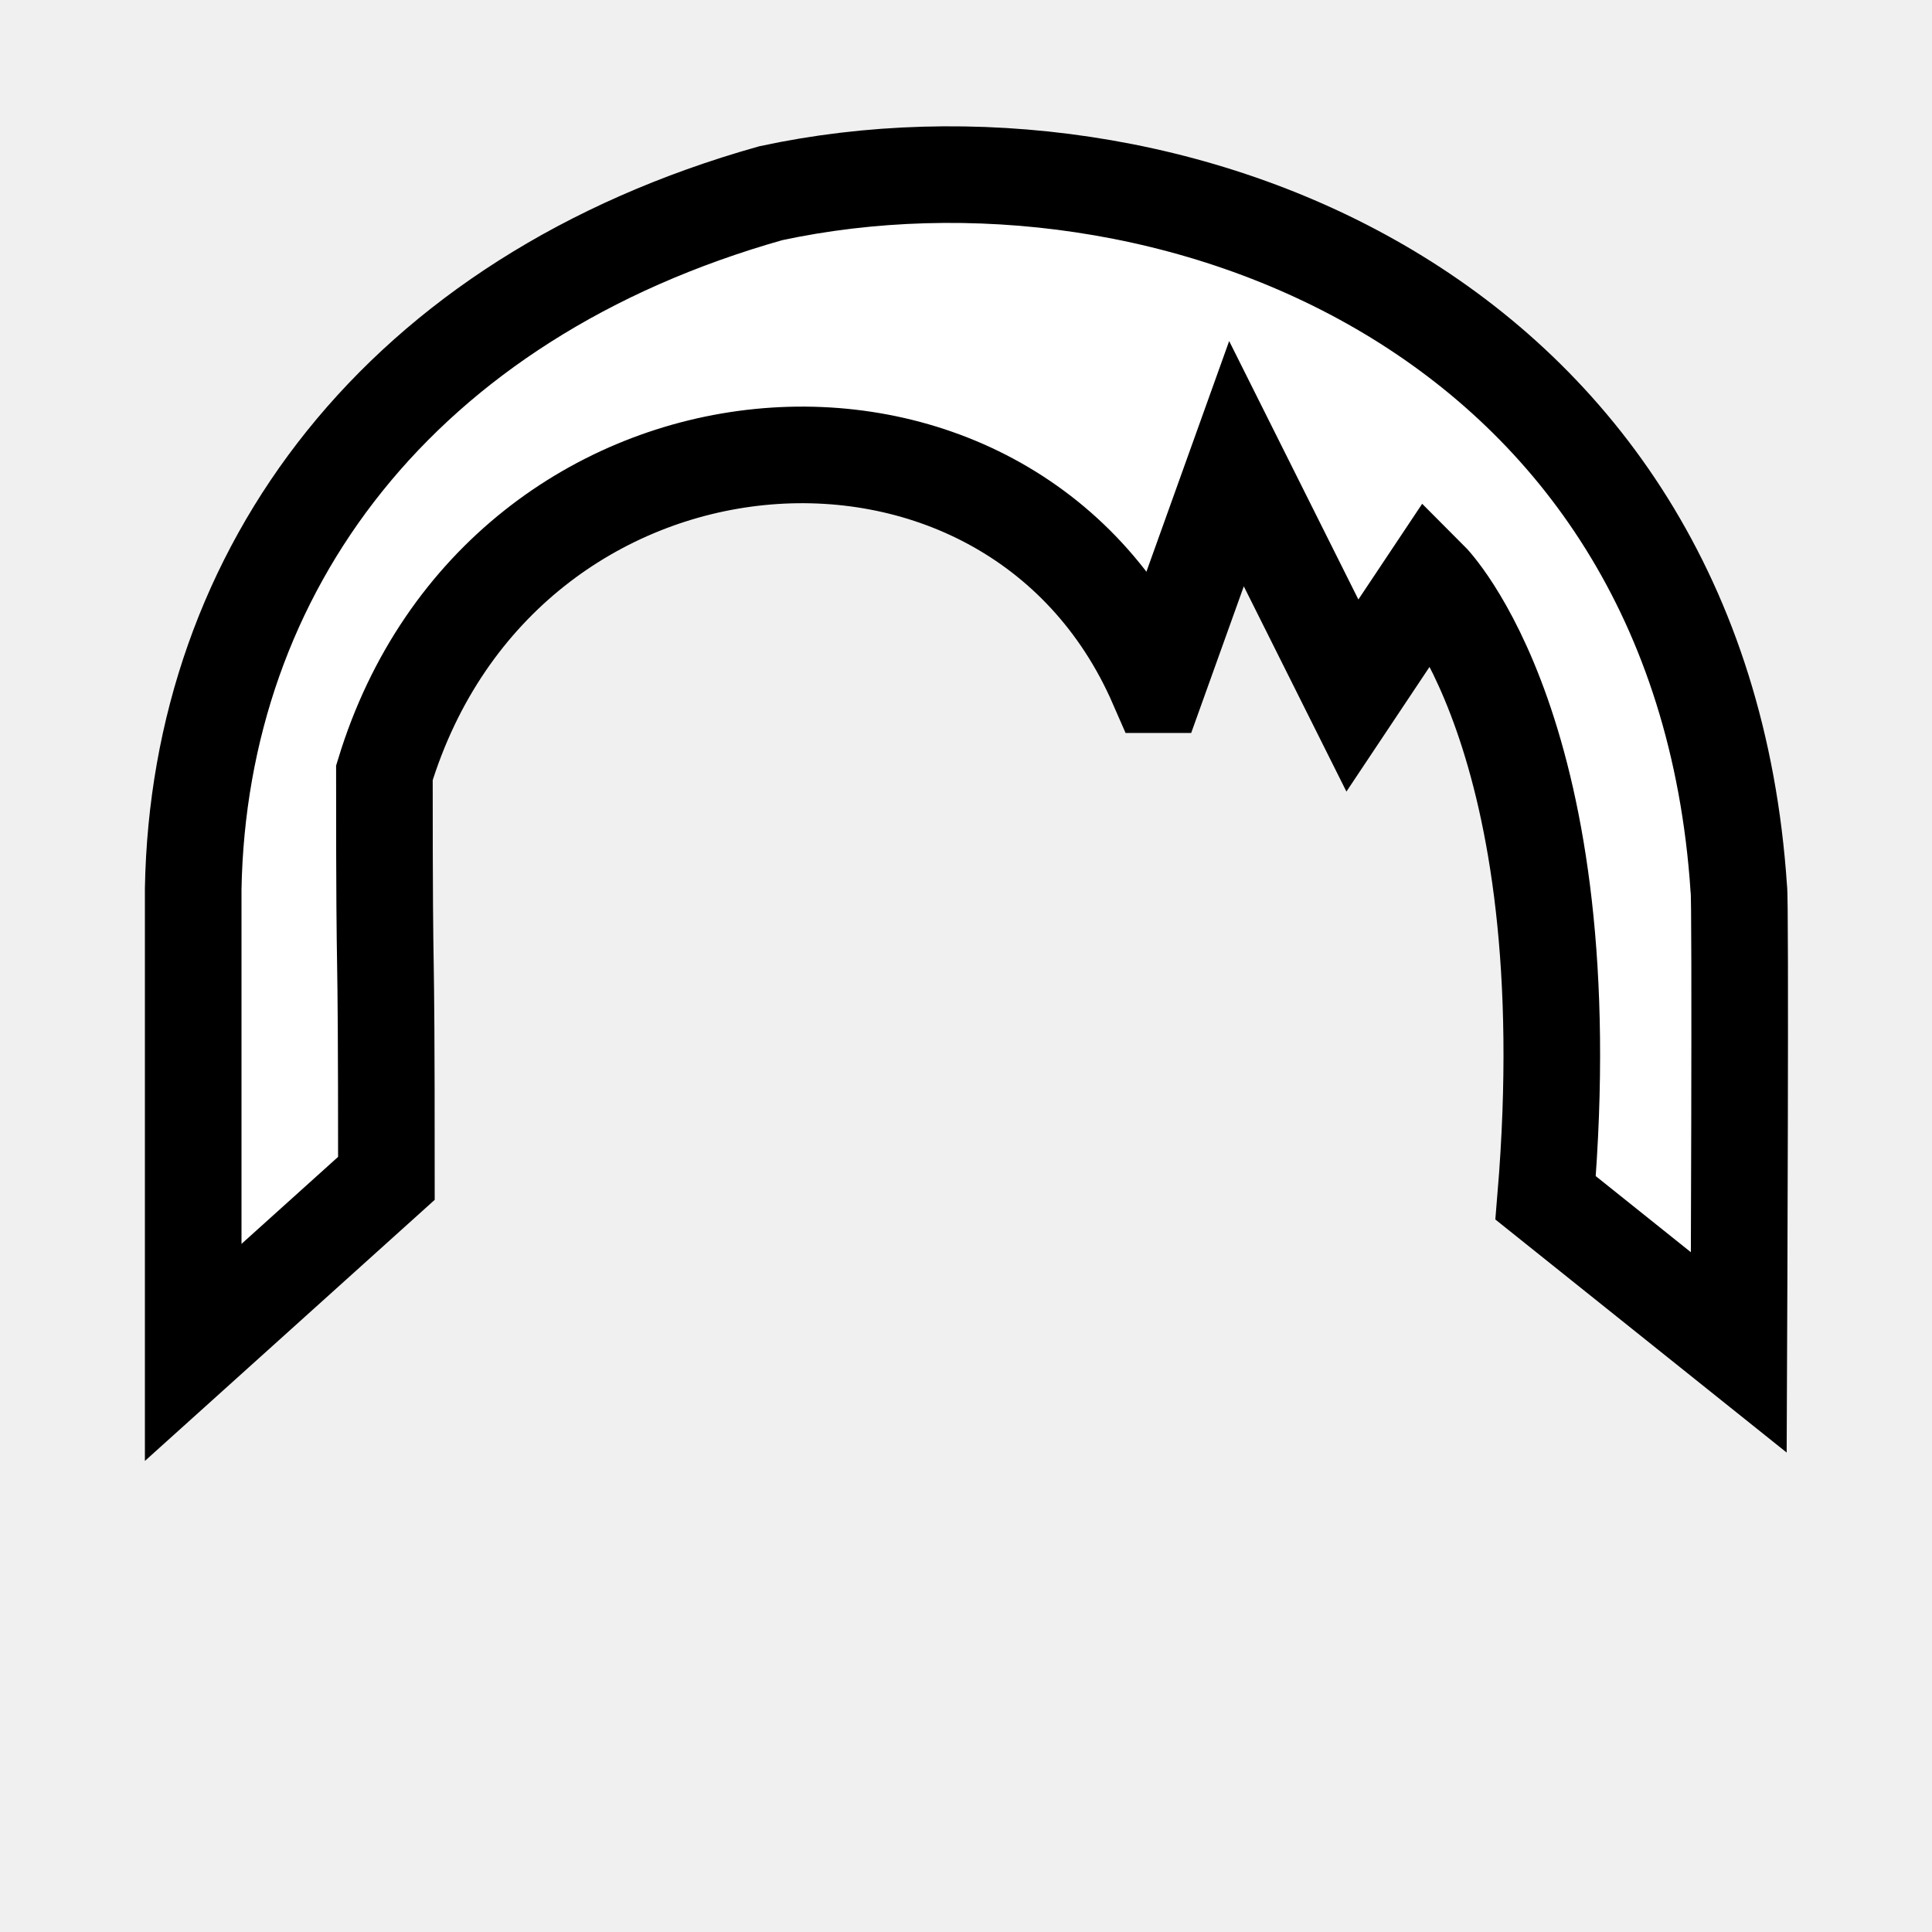
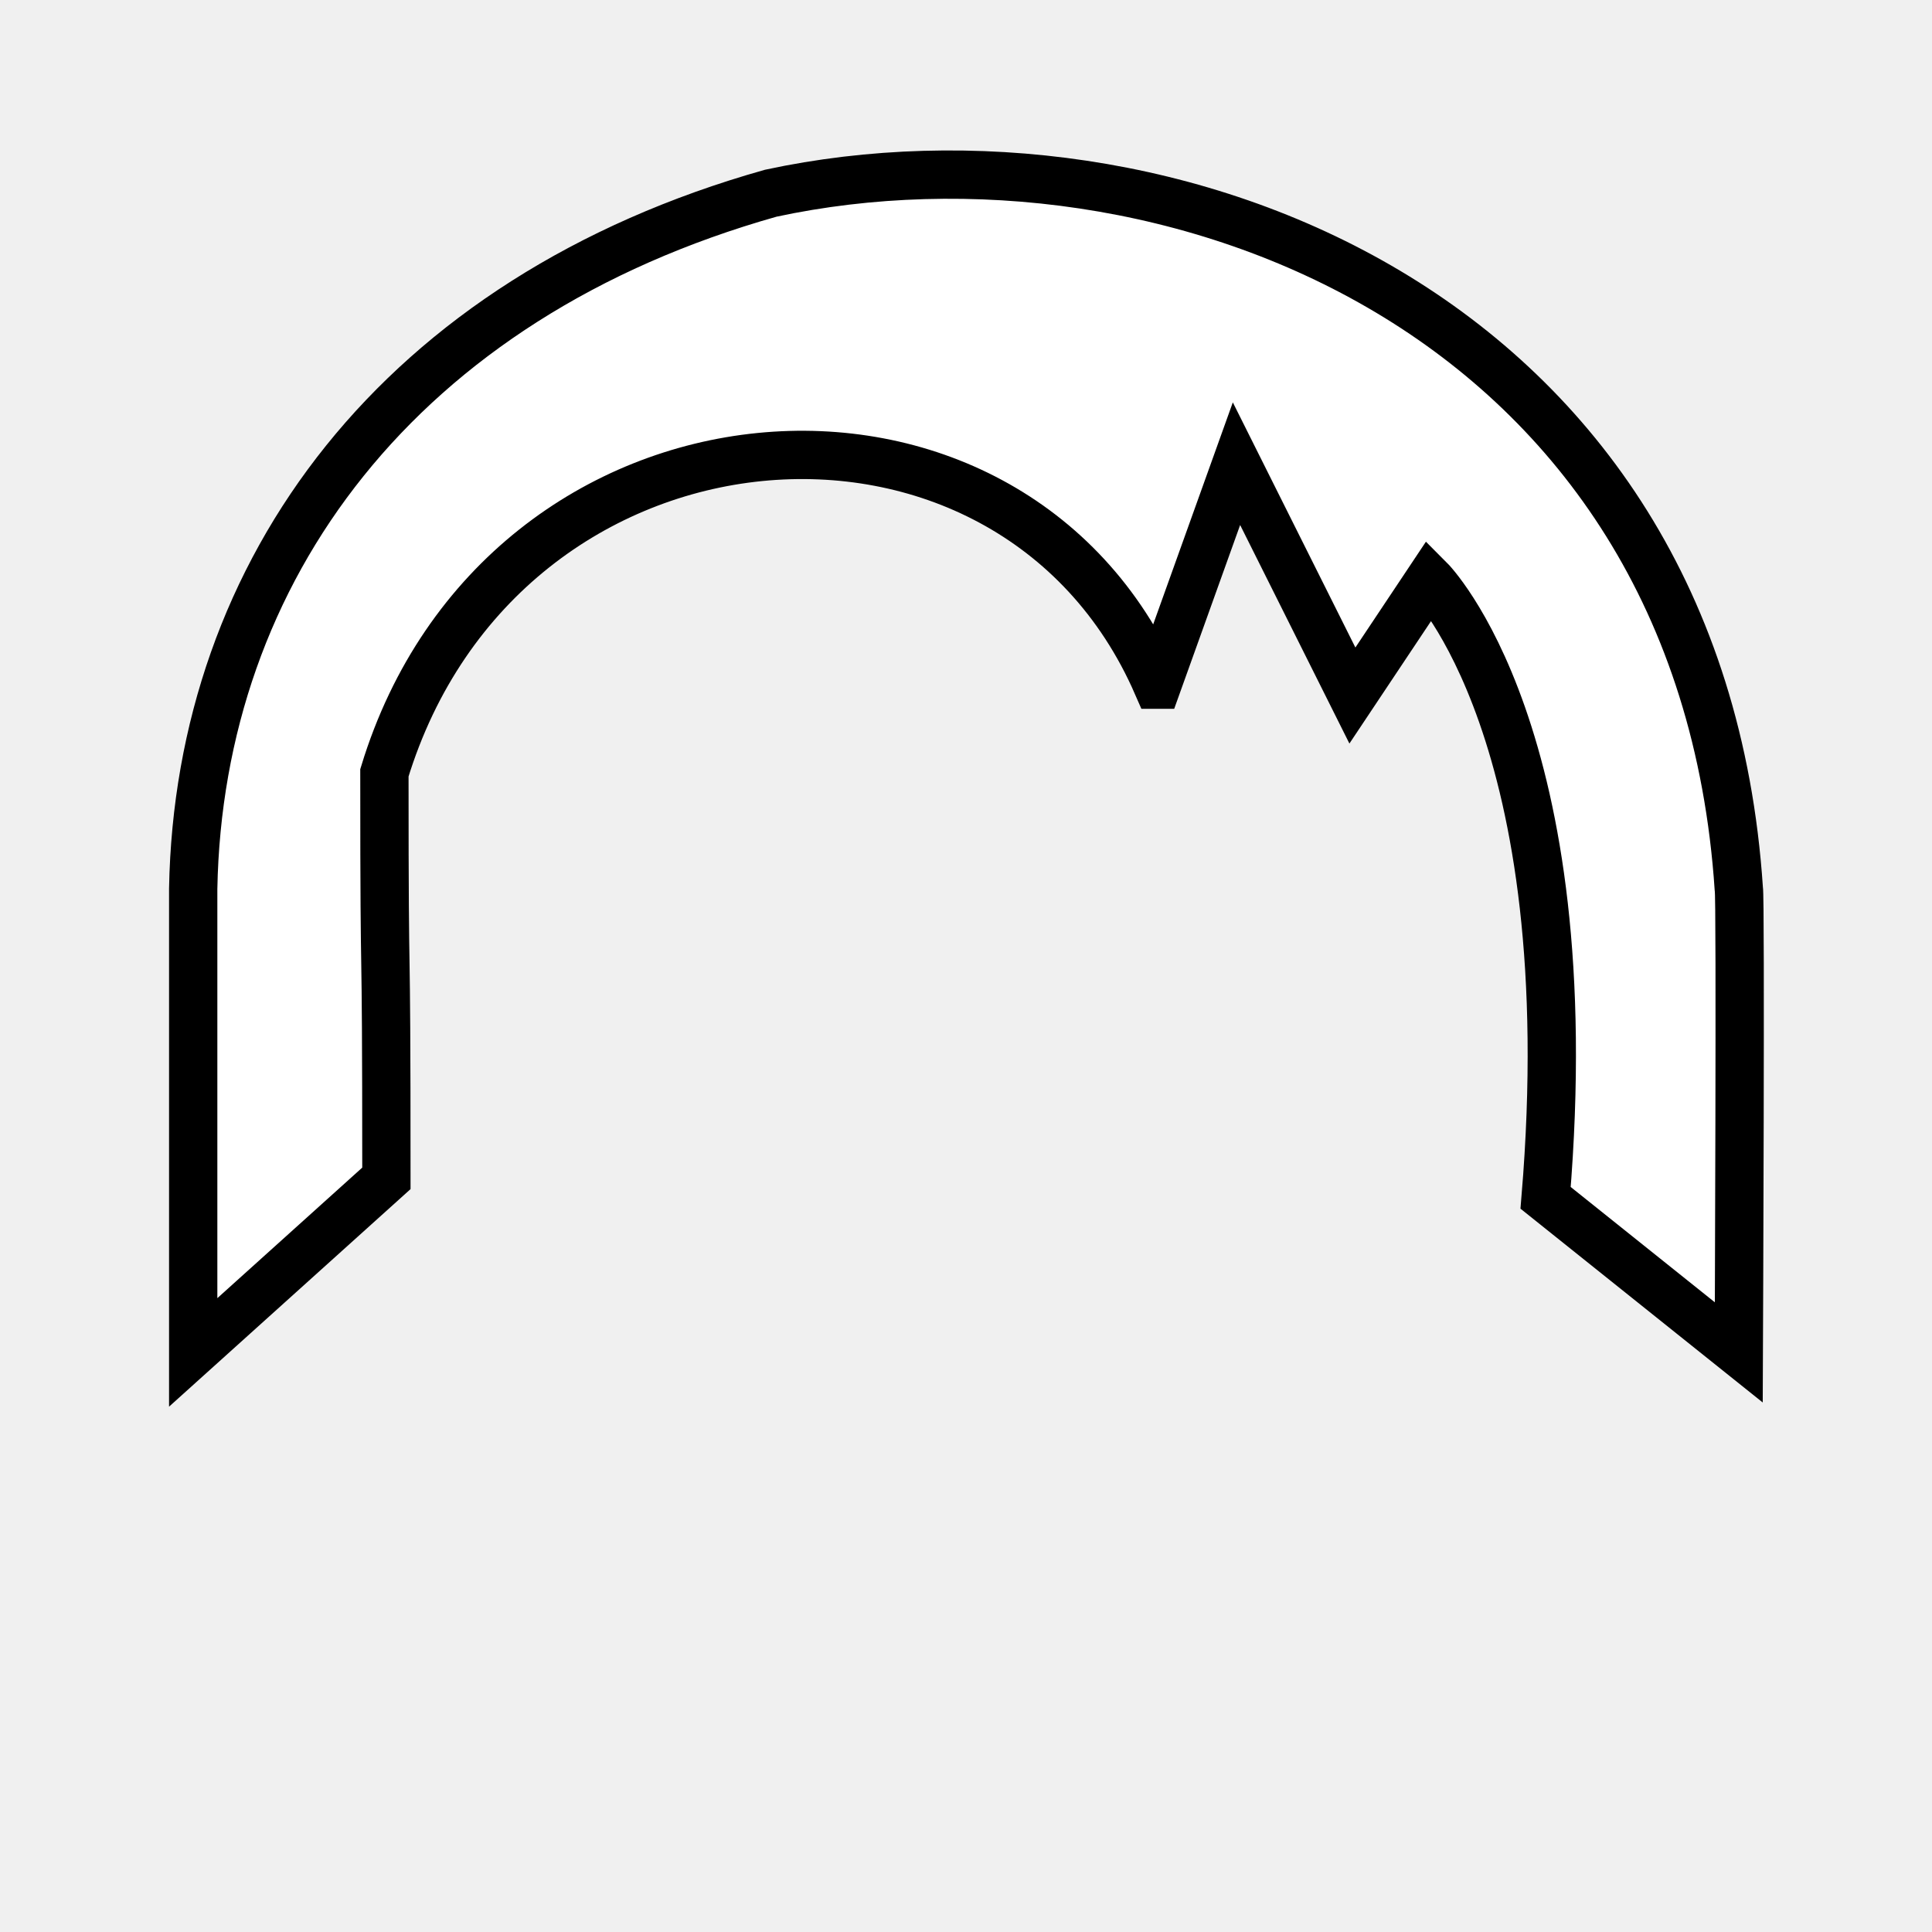
<svg xmlns="http://www.w3.org/2000/svg" xlink="http://www.w3.org/1999/xlink" width="100%" height="100%" viewBox="0 0 90 90" id="svg2" version="1.1" class="super-simple-hair" data-z="1000" data-slots="hat" data-tags="hat">
  <defs id="defs4">
    <linearGradient href="#linearGradient5728-3" id="linearGradient5483" gradientUnits="userSpaceOnUse" x1="945" y1="310.258" x2="945" y2="388.8" gradientTransform="translate(-1170,962.3597)" />
    <linearGradient id="linearGradient5728-3">
      <stop style="stop-color:#000000;stop-opacity:1;" offset="0" id="stop5730-7" />
      <stop style="stop-color:#000000;stop-opacity:0;" offset="1" id="stop5732-3" />
    </linearGradient>
  </defs>
  <g id="layer1" class="hair" transform="translate(0,-962.3597)" style="display:inline">
-     <path style="fill:#ffffff;fill-opacity:1;stroke:#000000;stroke-width:4.5;stroke-linecap:butt;stroke-linejoin:miter;stroke-miterlimit:4;stroke-opacity:1;stroke-dasharray:none" d="M 53.907,994.254 57.6,983.96 l 5.4,10.8 3.6,-5.4 c 0,0 7.2,7.2 5.4,28.8 l 9,7.2 c 0,0 0.093,-21.366 0,-21.6 -1.8,-27 -26.71,-36.351 -45.093,-32.4 -17.309,4.882 -26.636,17.561 -26.907,32.4 0,10.078 -4e-5,21.6 -4e-5,21.6 l 9,-8.108 c 0,-13.684 -0.093,-6.67 -0.093,-18.892 5.493,-18 29.131,-19.858 36,-4.106 z" id="path4516-9" />
+     <path style="fill:#ffffff;fill-opacity:1;stroke:#000000;stroke-width:2.25;stroke-linecap:butt;stroke-linejoin:miter;stroke-miterlimit:4;stroke-opacity:1;stroke-dasharray:none" d="M 53.907,994.254 57.6,983.96 l 5.4,10.8 3.6,-5.4 c 0,0 7.2,7.2 5.4,28.8 l 9,7.2 c 0,0 0.093,-21.366 0,-21.6 -1.8,-27 -26.71,-36.351 -45.093,-32.4 -17.309,4.882 -26.636,17.561 -26.907,32.4 0,10.078 -4e-5,21.6 -4e-5,21.6 l 9,-8.108 c 0,-13.684 -0.093,-6.67 -0.093,-18.892 5.493,-18 29.131,-19.858 36,-4.106 z" id="path4516-9" />
  </g>
</svg>
